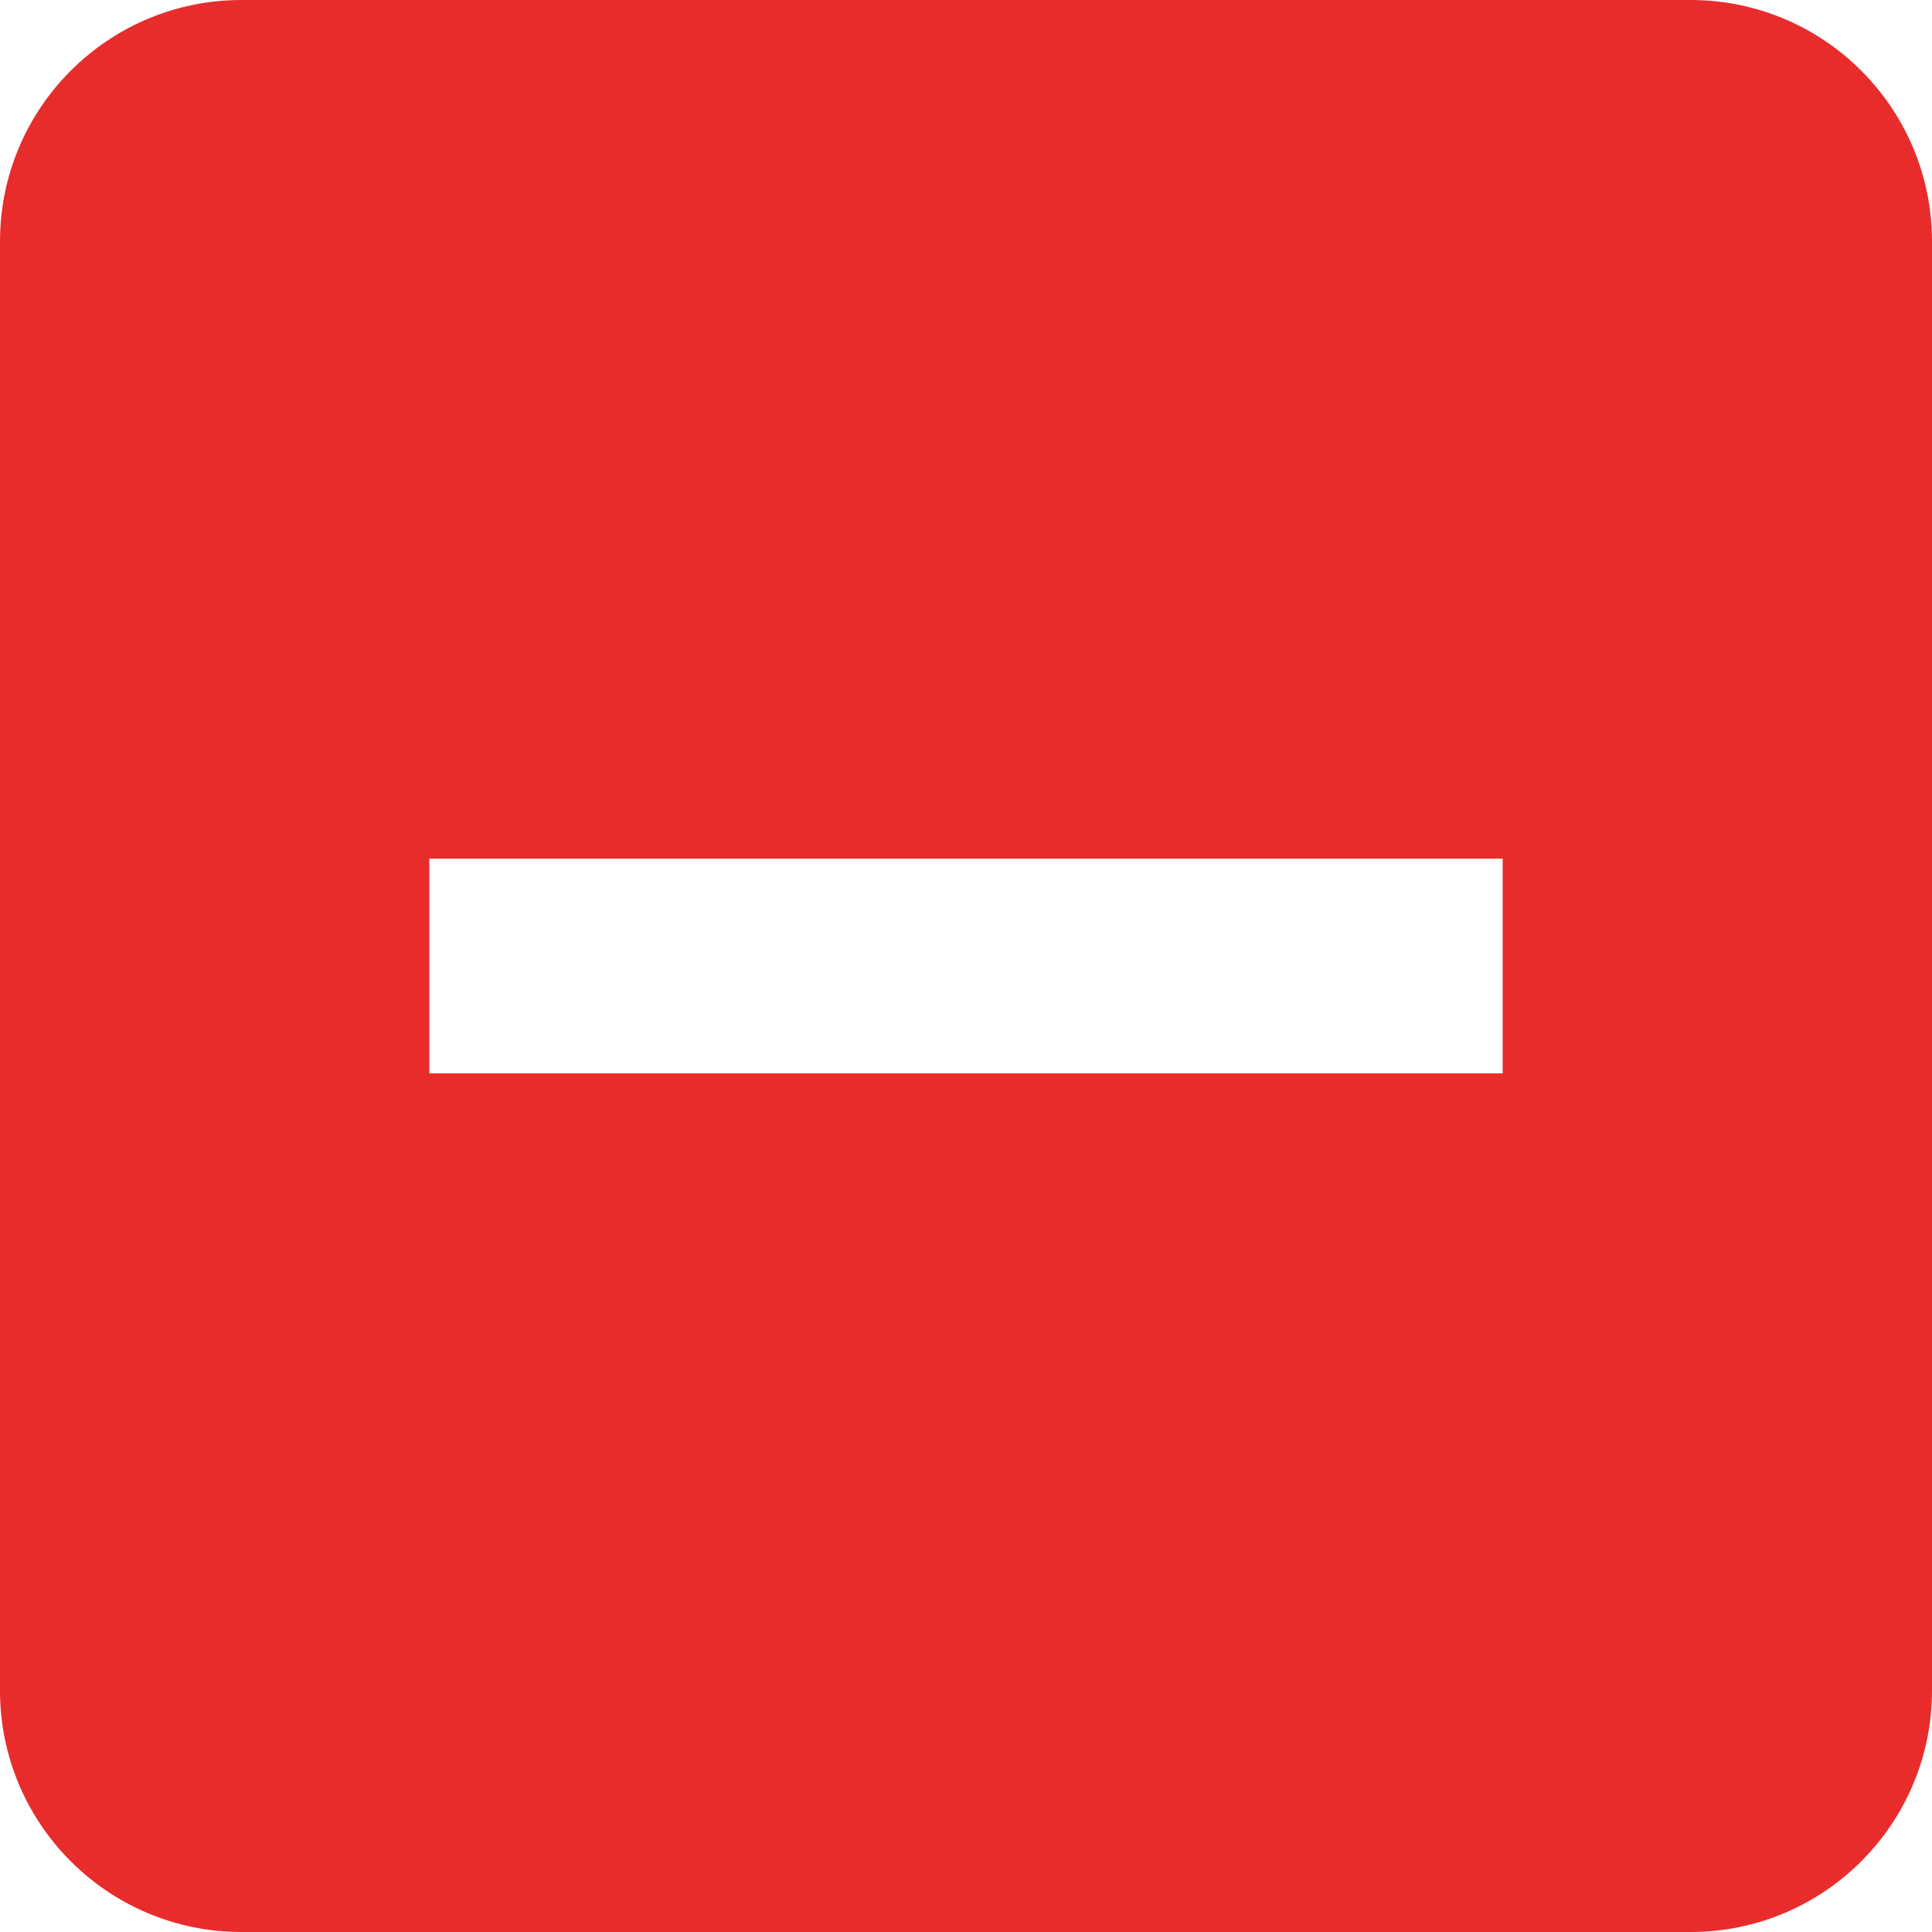
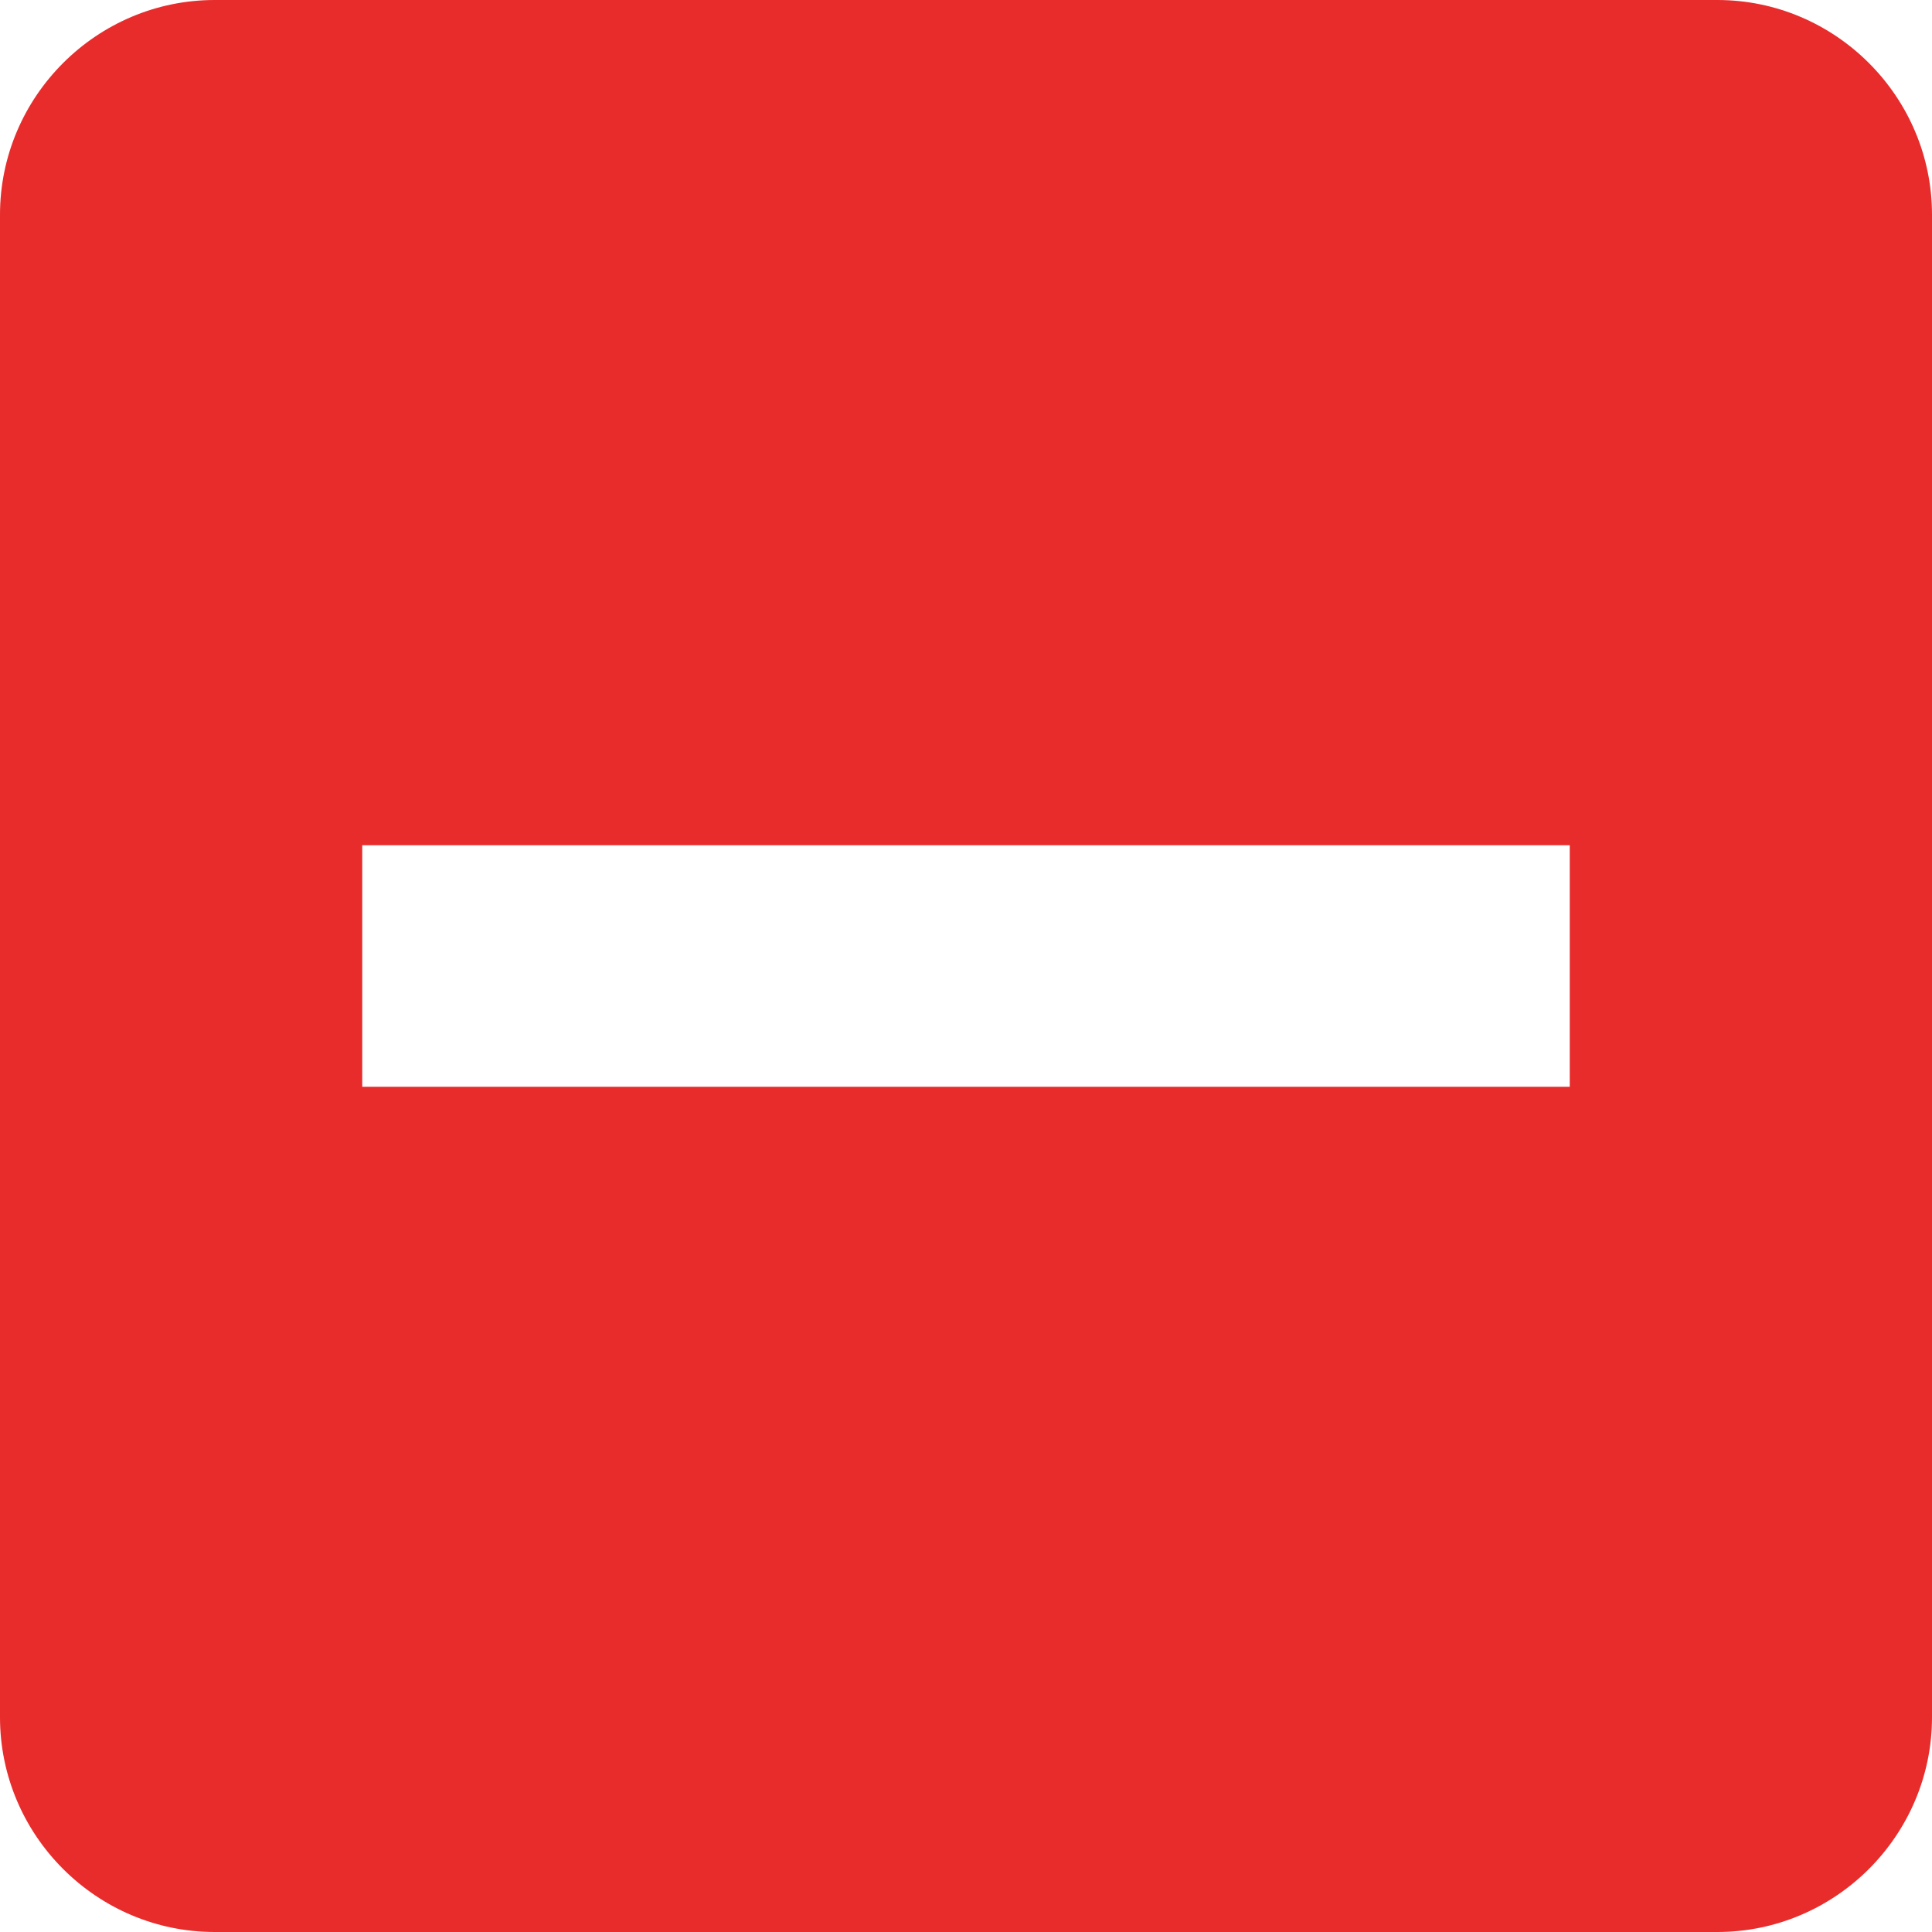
- <svg xmlns="http://www.w3.org/2000/svg" width="18" height="18" viewBox="0 0 18 18" version="1.1" id="svg4">
+ <svg xmlns="http://www.w3.org/2000/svg" height="16" viewBox="0 0 16 16" width="16" version="1.1" id="svg4" style="fill:#000000">
  <defs id="defs8" />
-   <path d="M 2.25,0 C 1.007,0 0,1.007 0,2.25 v 13.5 C 0,16.993 1.007,18 2.25,18 h 13.5 C 16.993,18 18,16.993 18,15.75 V 2.25 C 18,1.007 16.993,0 15.75,0 Z M 4,8 h 10 v 2 H 4 Z" id="path2" style="fill:#e82c2c;fill-opacity:1;stroke-width:1.125" />
+   <path d="M 14.222,0 H 1.778 C 0.8,0 0,0.8 0,1.778 V 14.222 C 0,15.2 0.8,16 1.778,16 H 14.222 C 15.2,16 16,15.2 16,14.222 V 1.778 C 16,0.8 15.2,0 14.222,0 Z M 13,9 H 3 V 7 h 10 z" id="path2" style="fill:#e82c2c;fill-opacity:1;stroke-width:0.889" />
</svg>
